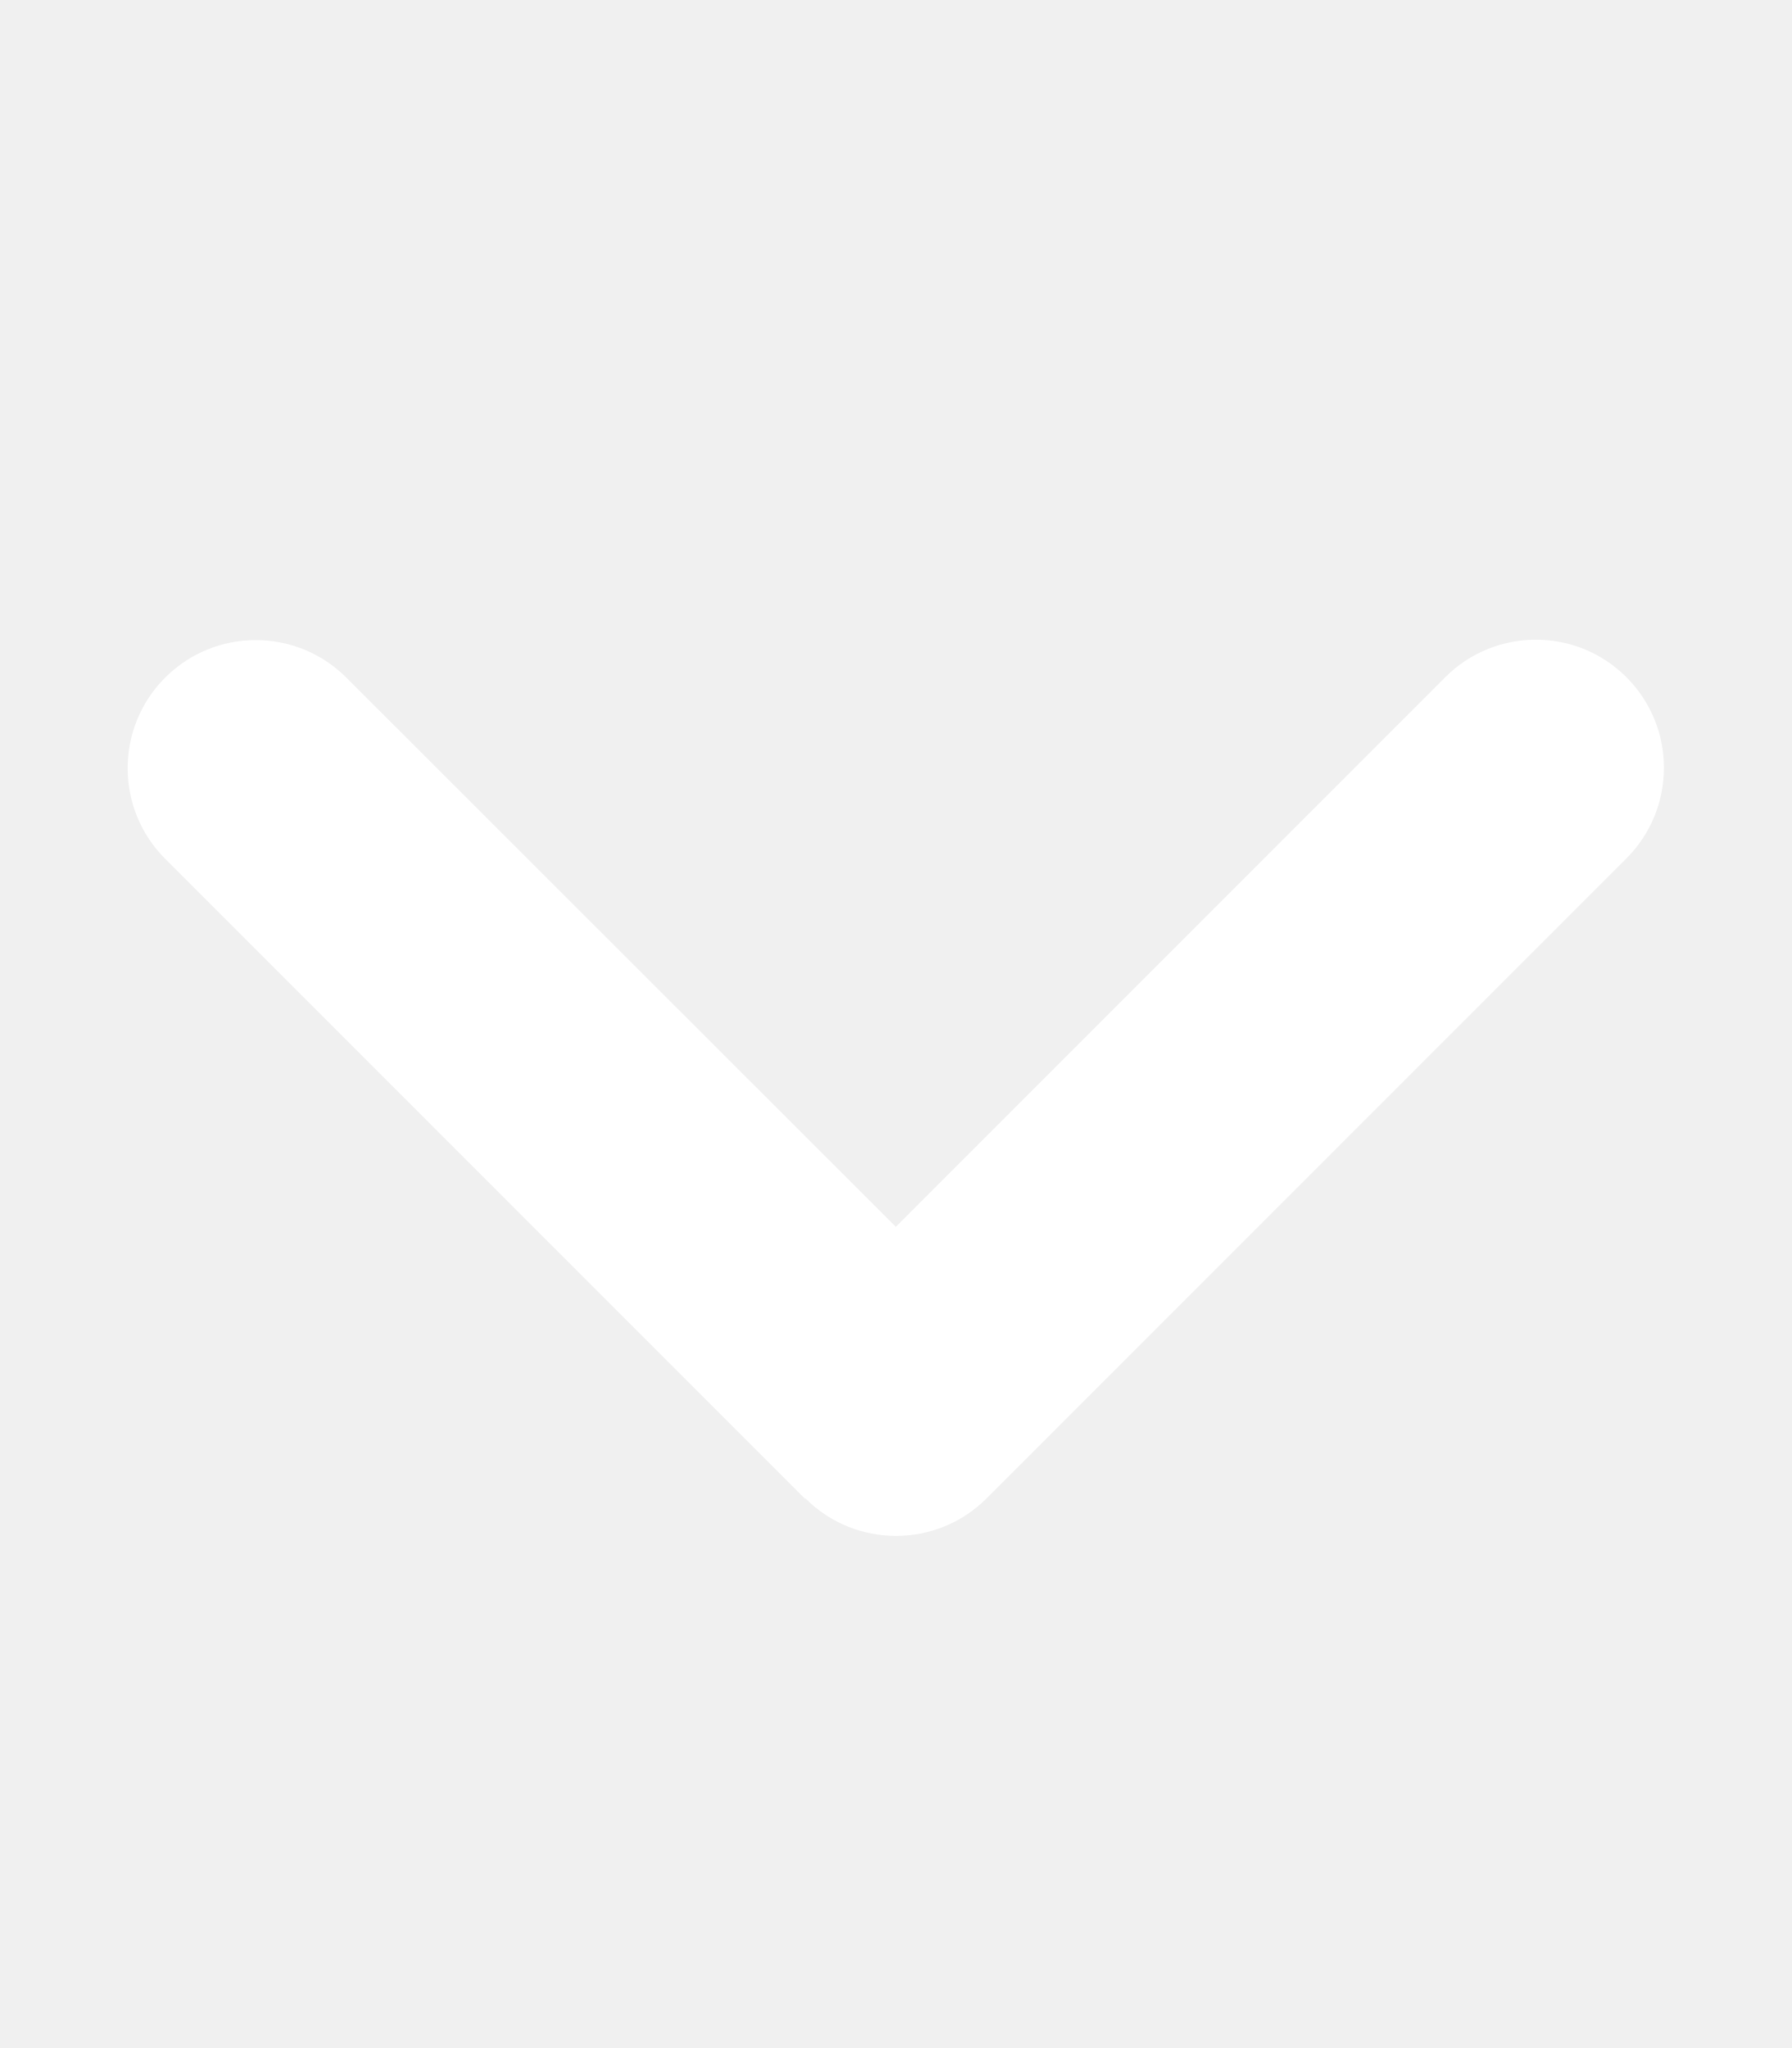
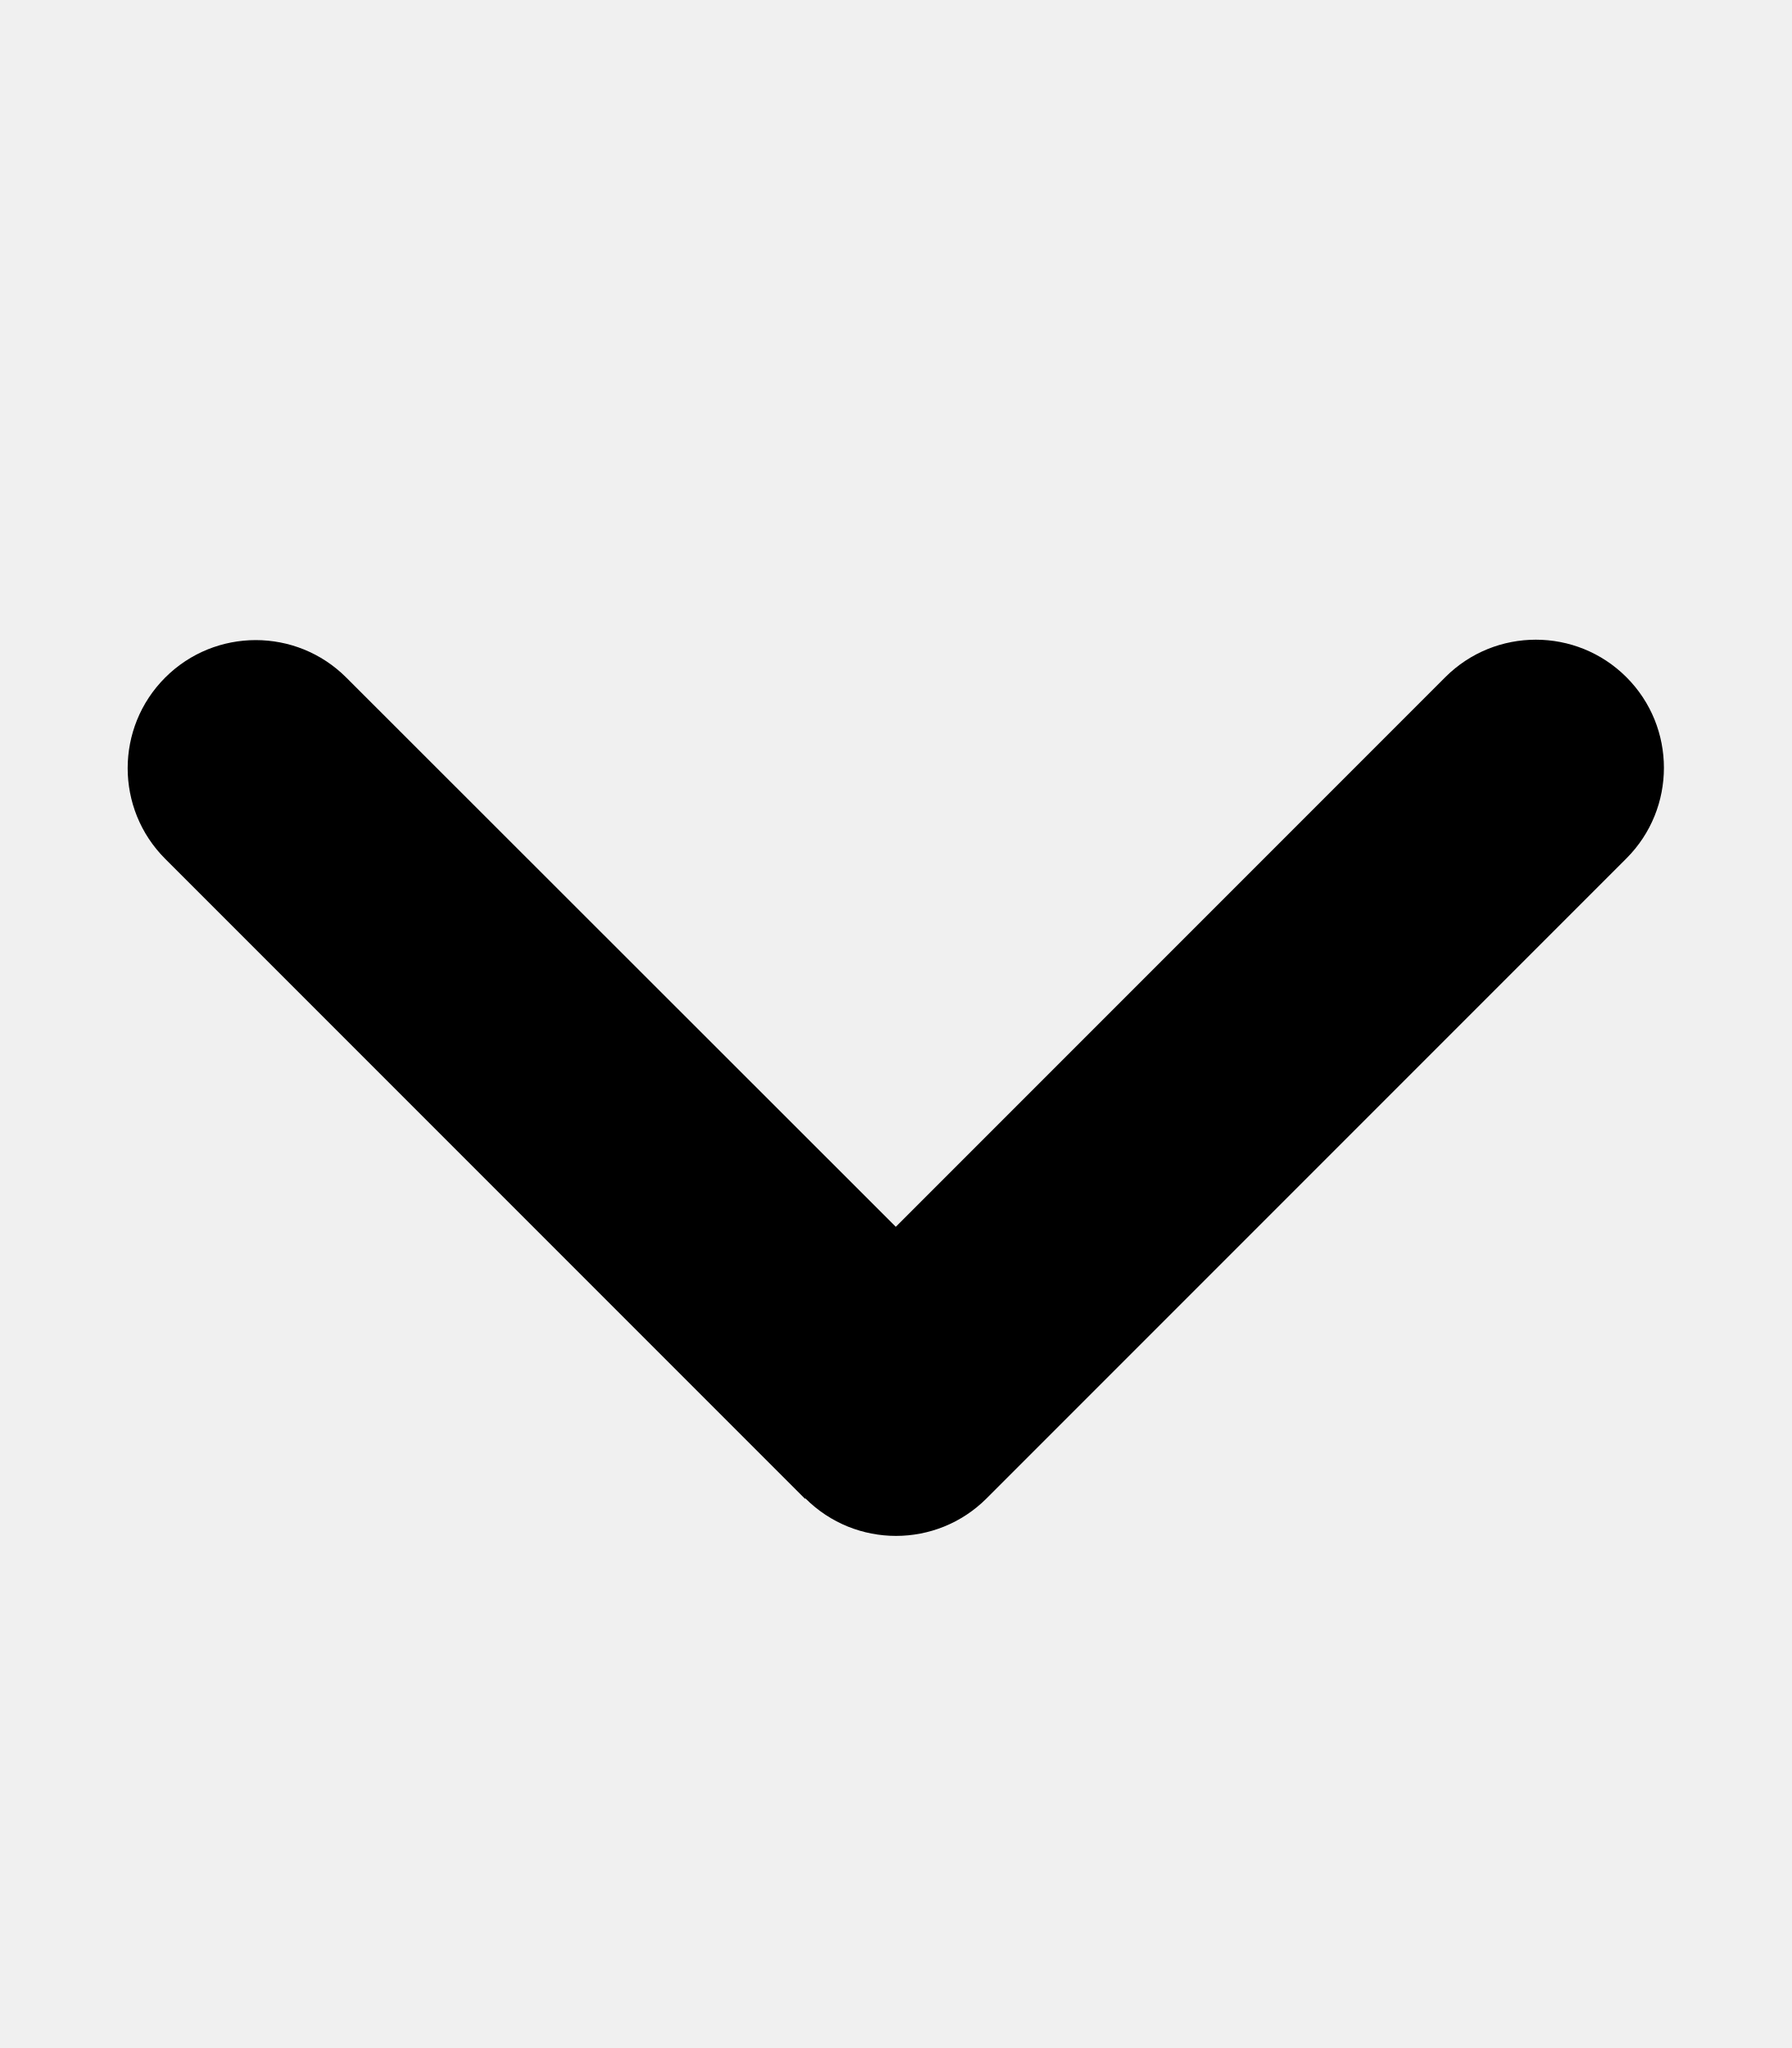
- <svg xmlns="http://www.w3.org/2000/svg" fill="white" viewBox="0 0 448 512" style="rotate: 180deg; transition: 300ms">
+ <svg xmlns="http://www.w3.org/2000/svg" fill="black" viewBox="0 0 448 512" style="rotate: 180deg; transition: 300ms">
  <path d="M201.4 374.6c12.5 12.5 32.8 12.5 45.3 0l160-160c12.5-12.5 12.5-32.8 0-45.3s-32.8-12.5-45.3 0L224 306.7 86.6 169.4c-12.5-12.5-32.8-12.5-45.3 0s-12.5 32.8 0 45.3l160 160z" />
</svg>
